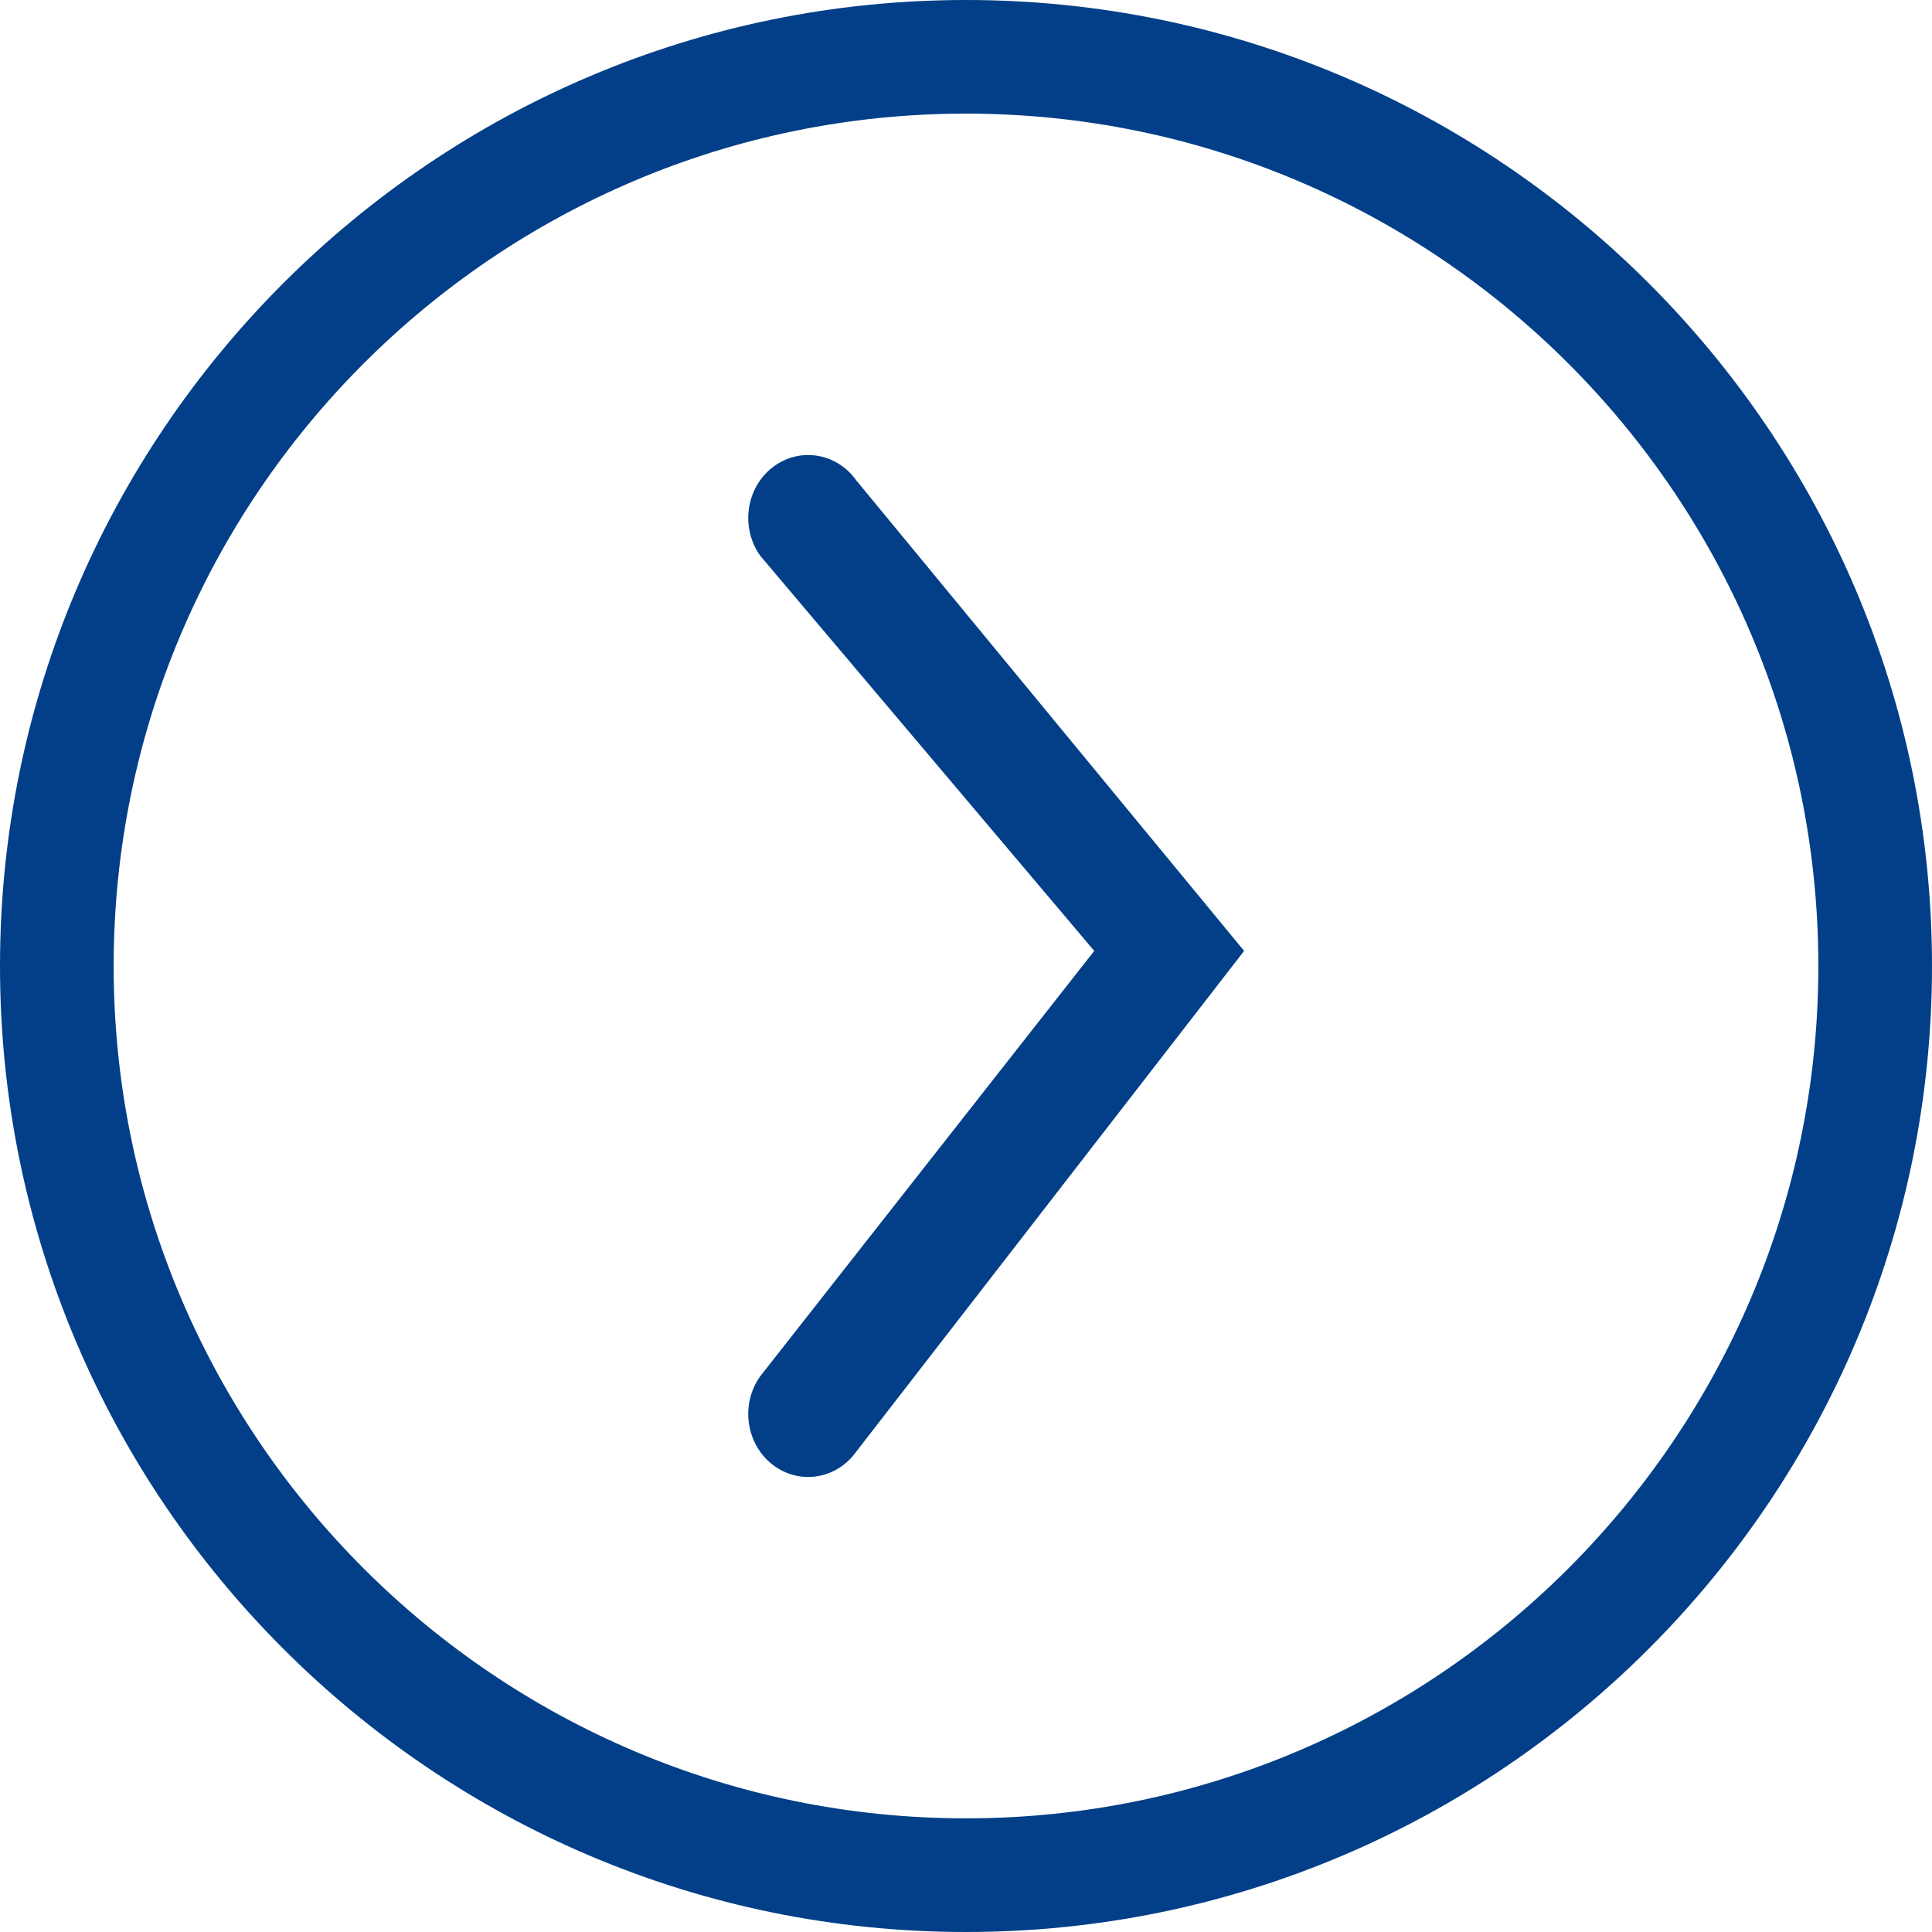
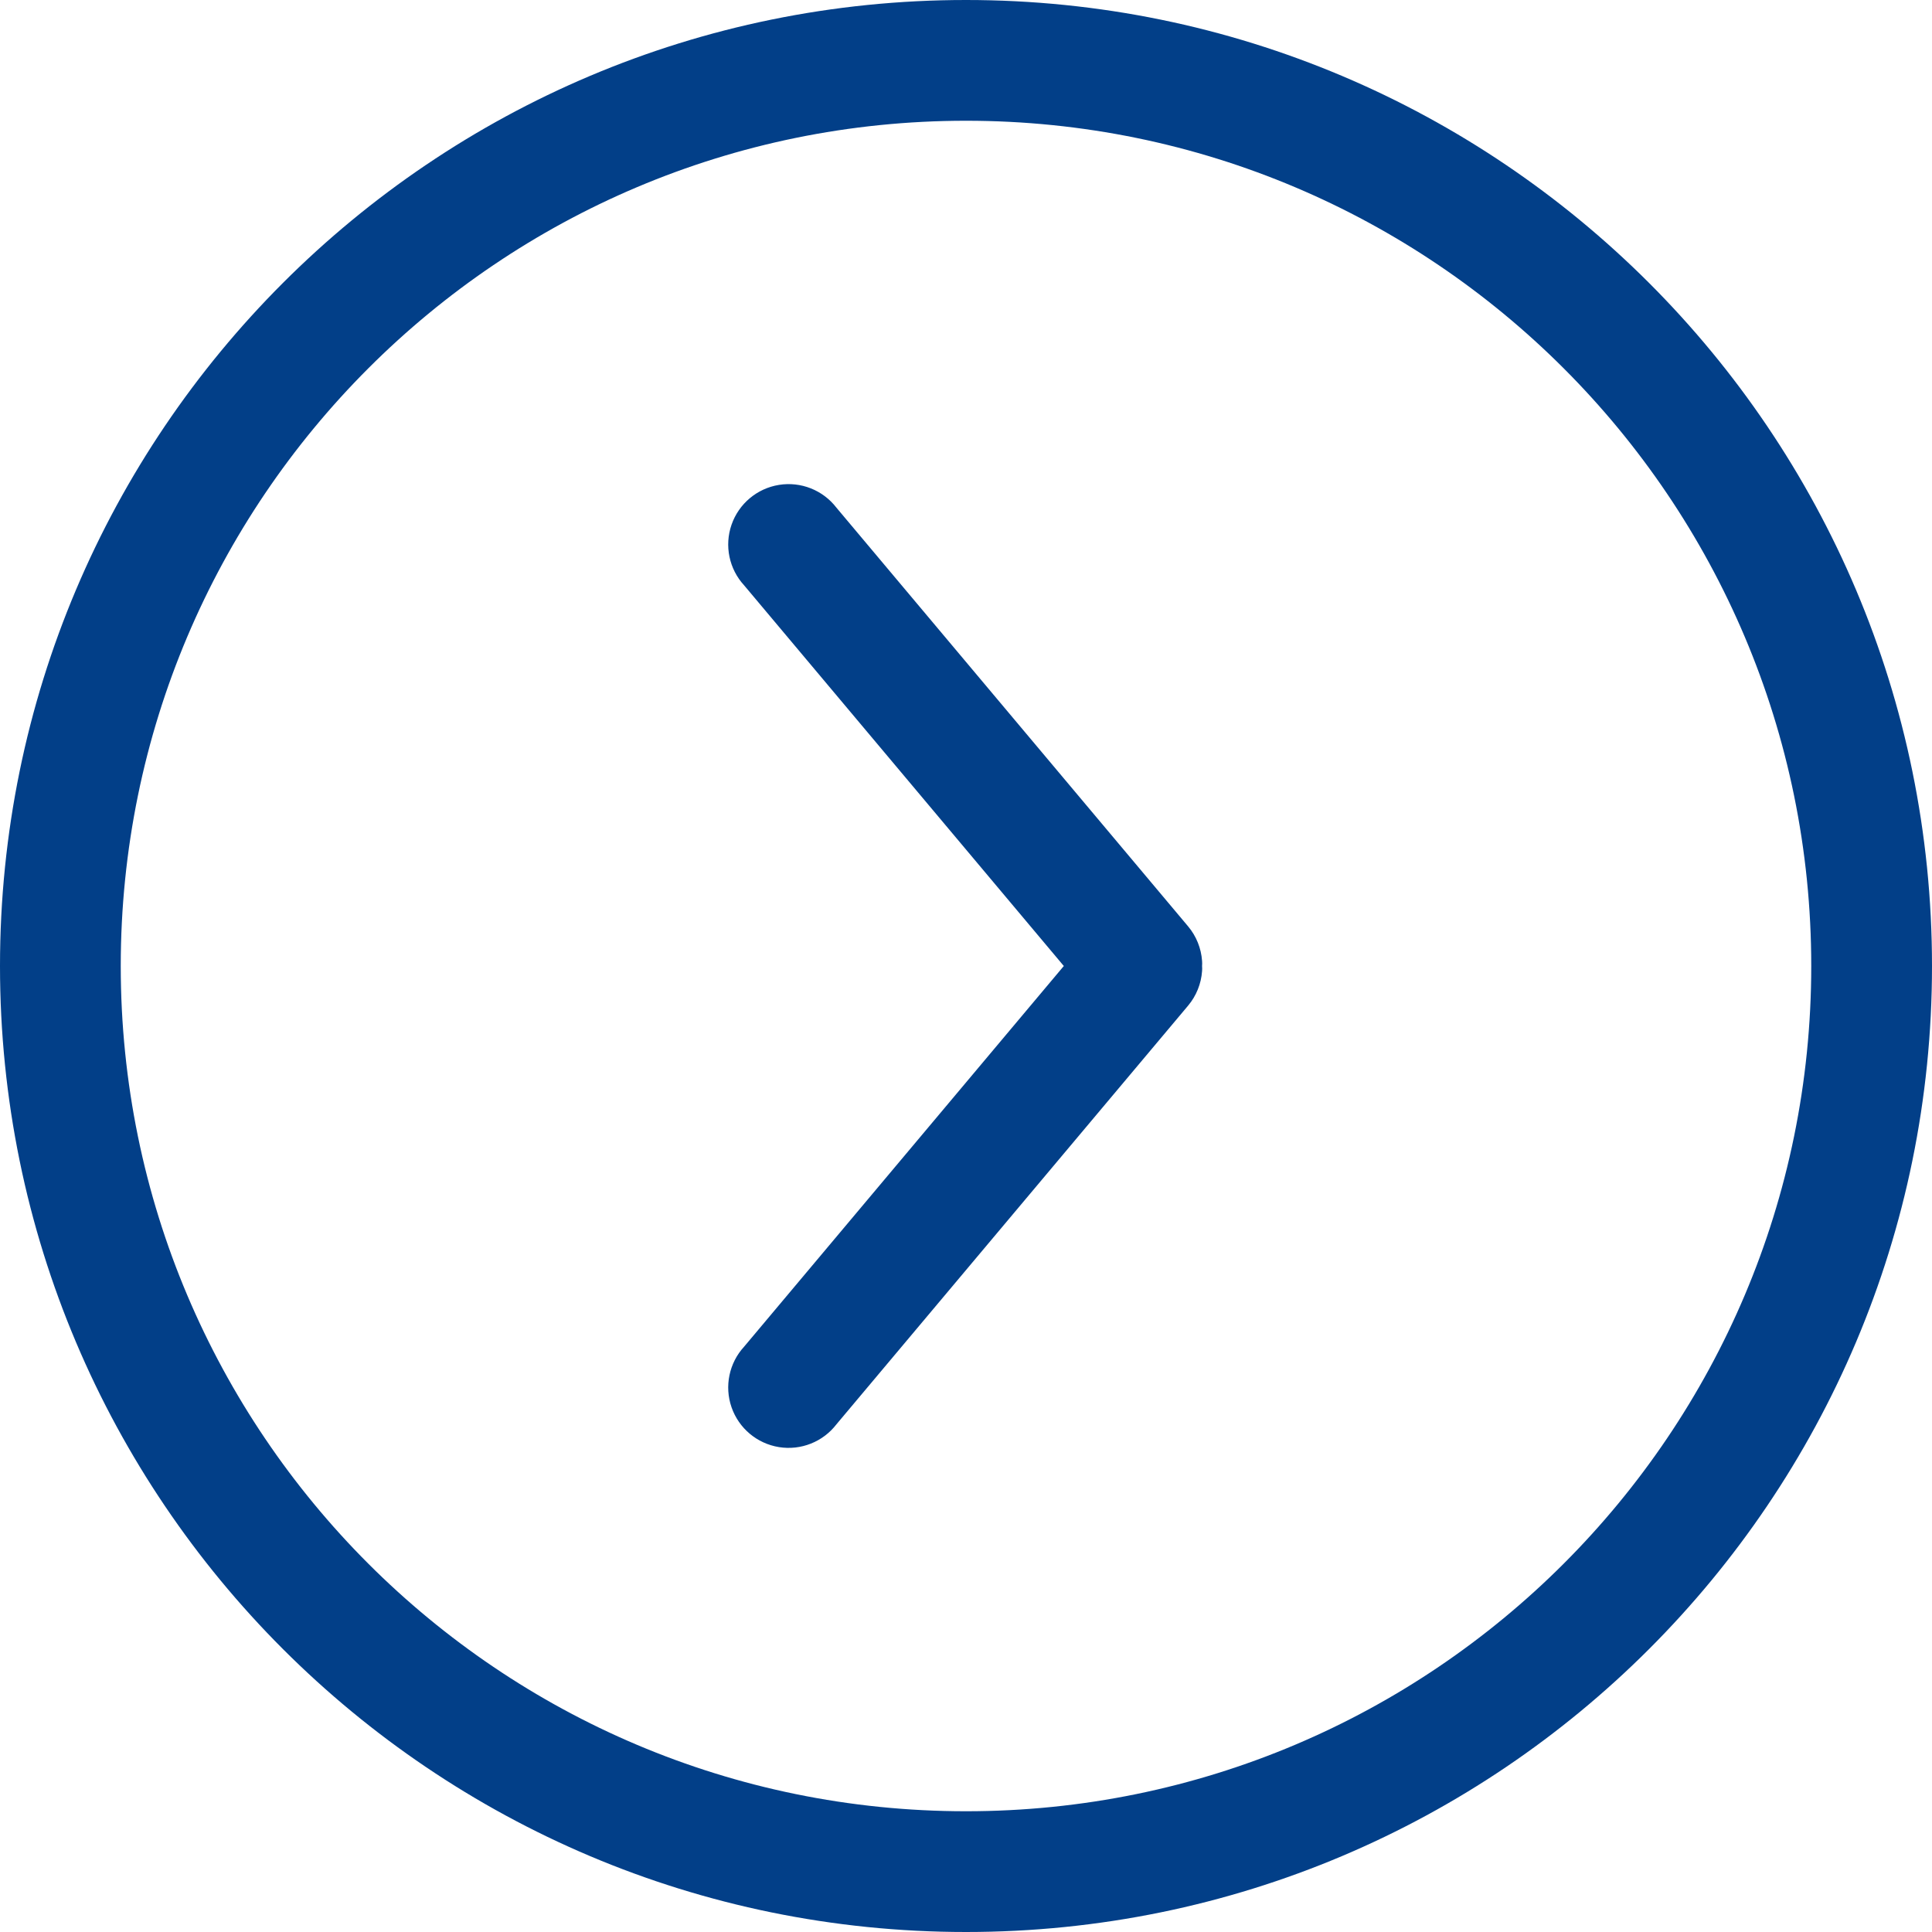
- <svg xmlns="http://www.w3.org/2000/svg" width="64px" height="64px" viewBox="0 0 64 64" version="1.1">
-   <g id="Page-1" stroke="none" stroke-width="1" fill="none" fill-rule="evenodd">
-     <g id="Icons" transform="translate(-1141, -273)" fill="#023F88">
-       <path d="M1166.581,288.49 C1167.459,287.8 1168.703,287.986 1169.361,288.908 L1182.213,304.5 L1169.361,321.092 C1168.703,322.013 1167.459,322.2 1166.581,321.51 C1165.704,320.818 1165.526,319.511 1166.184,318.59 L1177.248,304.5 L1166.184,291.41 C1165.526,290.488 1165.704,289.181 1166.581,288.49 Z M1173,333.235 C1188.568,333.235 1201.235,320.568 1201.235,305 C1201.235,289.43 1188.568,276.764 1173,276.764 C1157.432,276.764 1144.765,289.43 1144.765,305 C1144.765,320.568 1157.432,333.235 1173,333.235 Z M1173,273 C1190.646,273 1205,287.354 1205,305 C1205,322.645 1190.646,337 1173,337 C1155.354,337 1141,322.645 1141,305 C1141,287.354 1155.354,273 1173,273 Z" id="Circle_Arrow_Right" />
-     </g>
-   </g>
+ <svg xmlns="http://www.w3.org/2000/svg" id="Lag_1" data-name="Lag 1" viewBox="0 0 64 64">
+   <defs>
+     <style>.cls-1{fill:#023f88;}</style>
+   </defs>
+   <path class="cls-1" d="M32,0A32,32,0,1,0,64,32,32,32,0,0,0,32,0Zm0,60A28,28,0,1,1,60,32,28,28,0,0,1,32,60Z" />
+   <path class="cls-1" d="M39.36,30.69,27.71,16.82a2,2,0,1,0-3.06,2.57L35.24,32,24.65,44.61a2,2,0,1,0,3.06,2.57L39.36,33.31a2,2,0,0,0,.46-1.14,1,1,0,0,0,0-.17,1,1,0,0,0,0-.17A2,2,0,0,0,39.36,30.69Z" />
</svg>
